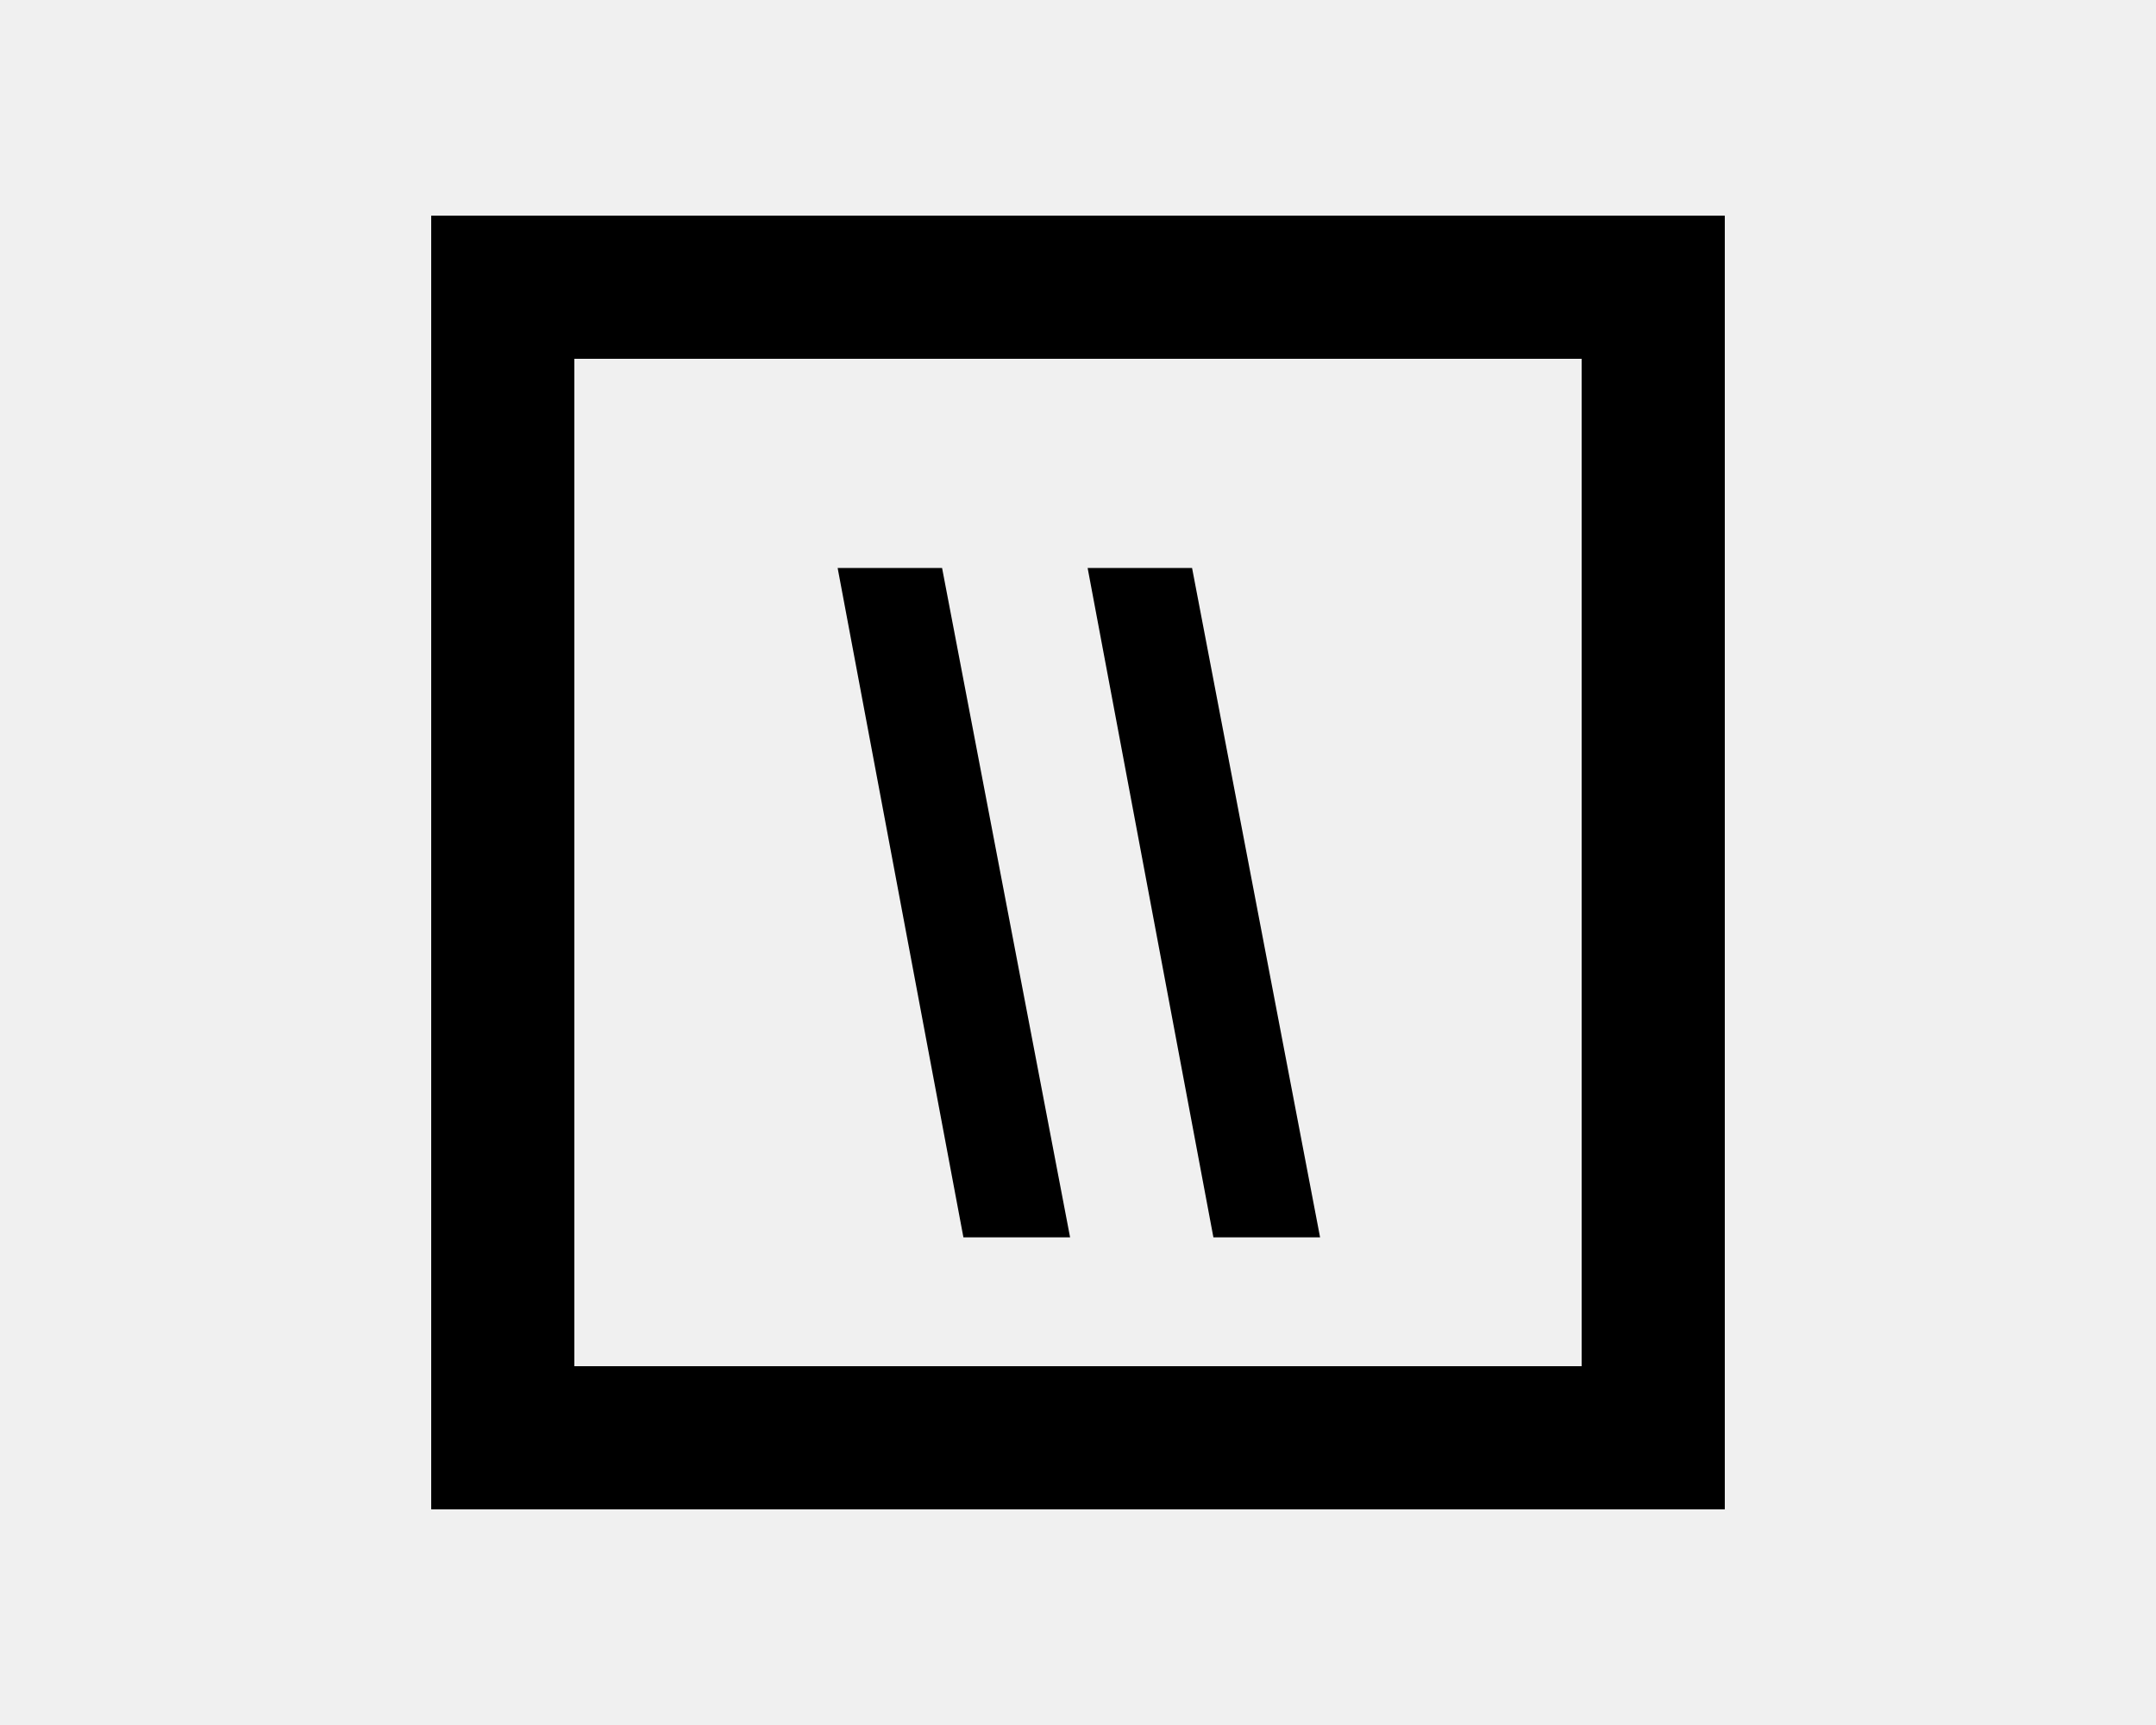
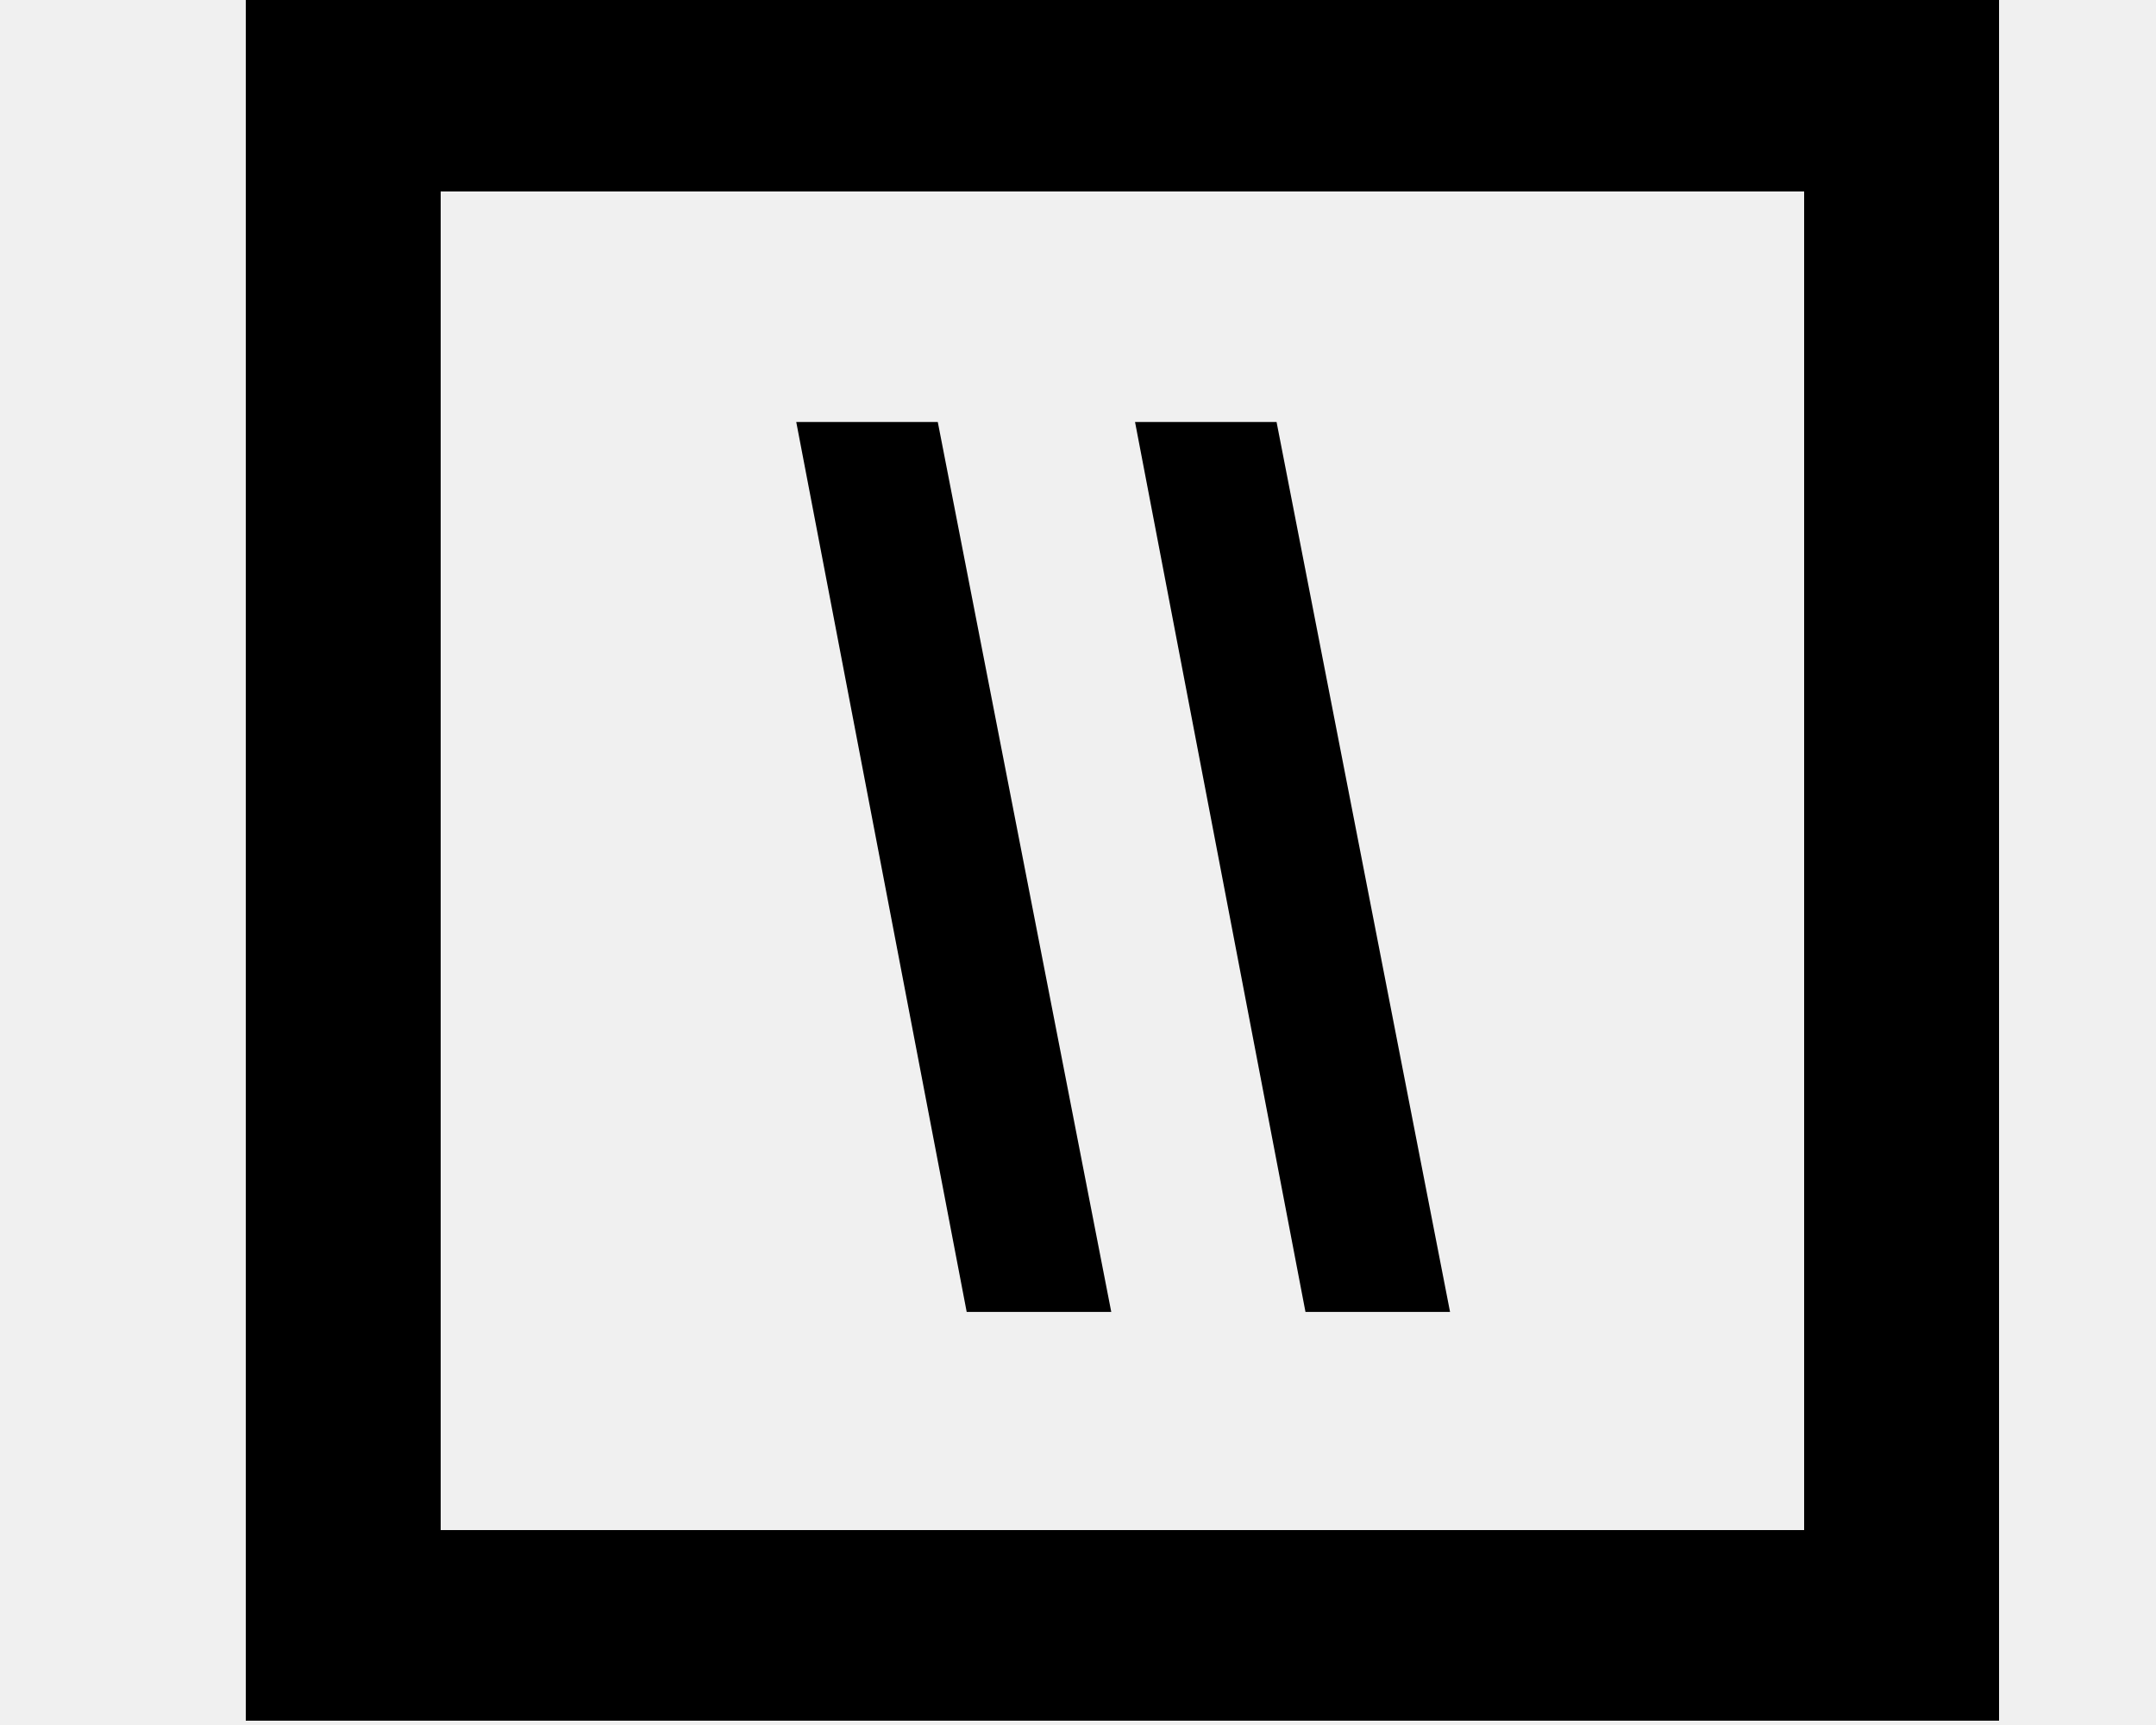
<svg xmlns="http://www.w3.org/2000/svg" width="60" height="48" id="svg2" version="1.1" style="shape-rendering:crispEdges">
  <defs id="defs4">
    <marker orient="auto" refY="0" refX="0" id="DotL" style="overflow:visible">
      <path id="path4034" d="m -2.5,-1 c 0,2.76 -2.24,5 -5,5 -2.76,0 -5,-2.24 -5,-5 0,-2.76 2.24,-5 5,-5 2.76,0 5,2.24 5,5 z" style="fill-rule:evenodd;stroke:#000000;stroke-width:1pt" transform="matrix(0.8,0,0,0.8,5.92,0.8)" />
    </marker>
    <marker orient="auto" refY="0" refX="0" id="Arrow1Sstart" style="overflow:visible">
      <path id="path3985" d="M 0,0 5,-5 -12.5,0 5,5 0,0 Z" style="fill-rule:evenodd;stroke:#000000;stroke-width:1pt" transform="matrix(0.2,0,0,0.2,1.2,0)" />
    </marker>
    <marker orient="auto" refY="0" refX="0" id="EmptyTriangleOutL" style="overflow:visible">
      <path id="path4133" d="m 5.77,0 -8.65,5 0,-10 8.65,5 z" style="fill:#ffffff;fill-rule:evenodd;stroke:#000000;stroke-width:1pt" transform="matrix(0.8,0,0,0.8,-4.8,0)" />
    </marker>
    <marker orient="auto" refY="0" refX="0" id="TriangleOutL" style="overflow:visible">
      <path id="path4115" d="m 5.77,0 -8.65,5 0,-10 8.65,5 z" style="fill-rule:evenodd;stroke:#000000;stroke-width:1pt" transform="scale(0.8,0.8)" />
    </marker>
    <marker orient="auto" refY="0" refX="0" id="EmptyDiamondL" style="overflow:visible">
      <path id="path4079" d="M 0,-7.071 -7.071,0 0,7.071 7.071,0 0,-7.071 Z" style="fill:#ffffff;fill-rule:evenodd;stroke:#000000;stroke-width:1pt" transform="scale(0.8,0.8)" />
    </marker>
    <marker orient="auto" refY="0" refX="0" id="EmptyDiamondL-1" style="overflow:visible">
      <path id="path4079-7" d="M 0,-7.071 -7.071,0 0,7.071 7.071,0 0,-7.071 Z" style="fill:#ffffff;fill-rule:evenodd;stroke:#000000;stroke-width:1pt" transform="scale(0.8,0.8)" />
    </marker>
    <marker orient="auto" refY="0" refX="0" id="EmptyDiamondL-0" style="overflow:visible">
      <path id="path4079-6" d="M 0,-7.071 -7.071,0 0,7.071 7.071,0 0,-7.071 Z" style="fill:#ffffff;fill-rule:evenodd;stroke:#000000;stroke-width:1pt" transform="scale(0.8,0.8)" />
    </marker>
    <marker orient="auto" refY="0" refX="0" id="TriangleOutL-8" style="overflow:visible">
      <path id="path4115-9" d="m 5.77,0 -8.65,5 0,-10 8.65,5 z" style="fill-rule:evenodd;stroke:#000000;stroke-width:1pt" transform="scale(0.8,0.8)" />
    </marker>
    <marker orient="auto" refY="0" refX="0" id="EmptyTriangleOutL-4" style="overflow:visible">
      <path id="path4133-1" d="m 5.77,0 -8.65,5 0,-10 8.65,5 z" style="fill:#ffffff;fill-rule:evenodd;stroke:#000000;stroke-width:1pt" transform="matrix(0.8,0,0,0.8,-4.8,0)" />
    </marker>
    <marker orient="auto" refY="0" refX="0" id="EmptyTriangleOutL-2" style="overflow:visible">
      <path id="path4133-7" d="m 5.77,0 -8.65,5 0,-10 8.65,5 z" style="fill:#ffffff;fill-rule:evenodd;stroke:#000000;stroke-width:1pt" transform="matrix(0.8,0,0,0.8,-4.8,0)" />
    </marker>
  </defs>
-   <g id="layer1" transform="translate(-484.3178,-214.1909)">
+   <g id="layer1" transform="matrix(1.355197,0,0,1.329549,-665.7674,-292.745)">
    <rect style="fill:none;stroke:#000000;stroke-width:4;stroke-miterlimit:4;stroke-dasharray:none;stroke-dashoffset:0;stroke-opacity:1" id="rect2985-08-1" width="32.014" height="32.014" x="498.311" y="222.184" ry="0" />
-     <text xml:space="preserve" style="font-style:normal;font-variant:normal;font-weight:bold;font-stretch:normal;font-size:17.5px;line-height:125%;font-family:Arial;-inkscape-font-specification:'Arial Bold';letter-spacing:0px;word-spacing:0px;fill:#000000;fill-opacity:1;stroke:none;stroke-width:1px;stroke-linecap:butt;stroke-linejoin:miter;stroke-opacity:1" x="507.379" y="248.121" id="text4278">
-       <tspan id="tspan4280" x="507.379" y="248.121" style="font-size:25px;letter-spacing:0.01px">\\</tspan>
+     <text xml:space="preserve" style="font-style:normal;font-variant:normal;font-weight:bold;font-stretch:normal;font-size:17.5px;line-height:125%;font-family:Arial;-inkscape-font-specification:'Arial Bold';letter-spacing:0px;word-spacing:0px;fill:#000000;fill-opacity:1;stroke:none;stroke-width:1px;stroke-linecap:butt;stroke-linejoin:miter;stroke-opacity:1" x="507.373" y="247.139" id="text4278">
+       <tspan id="tspan4280" x="507.373" y="247.139" style="font-size:25px;letter-spacing:0.01px">\\</tspan>
    </text>
  </g>
</svg>
